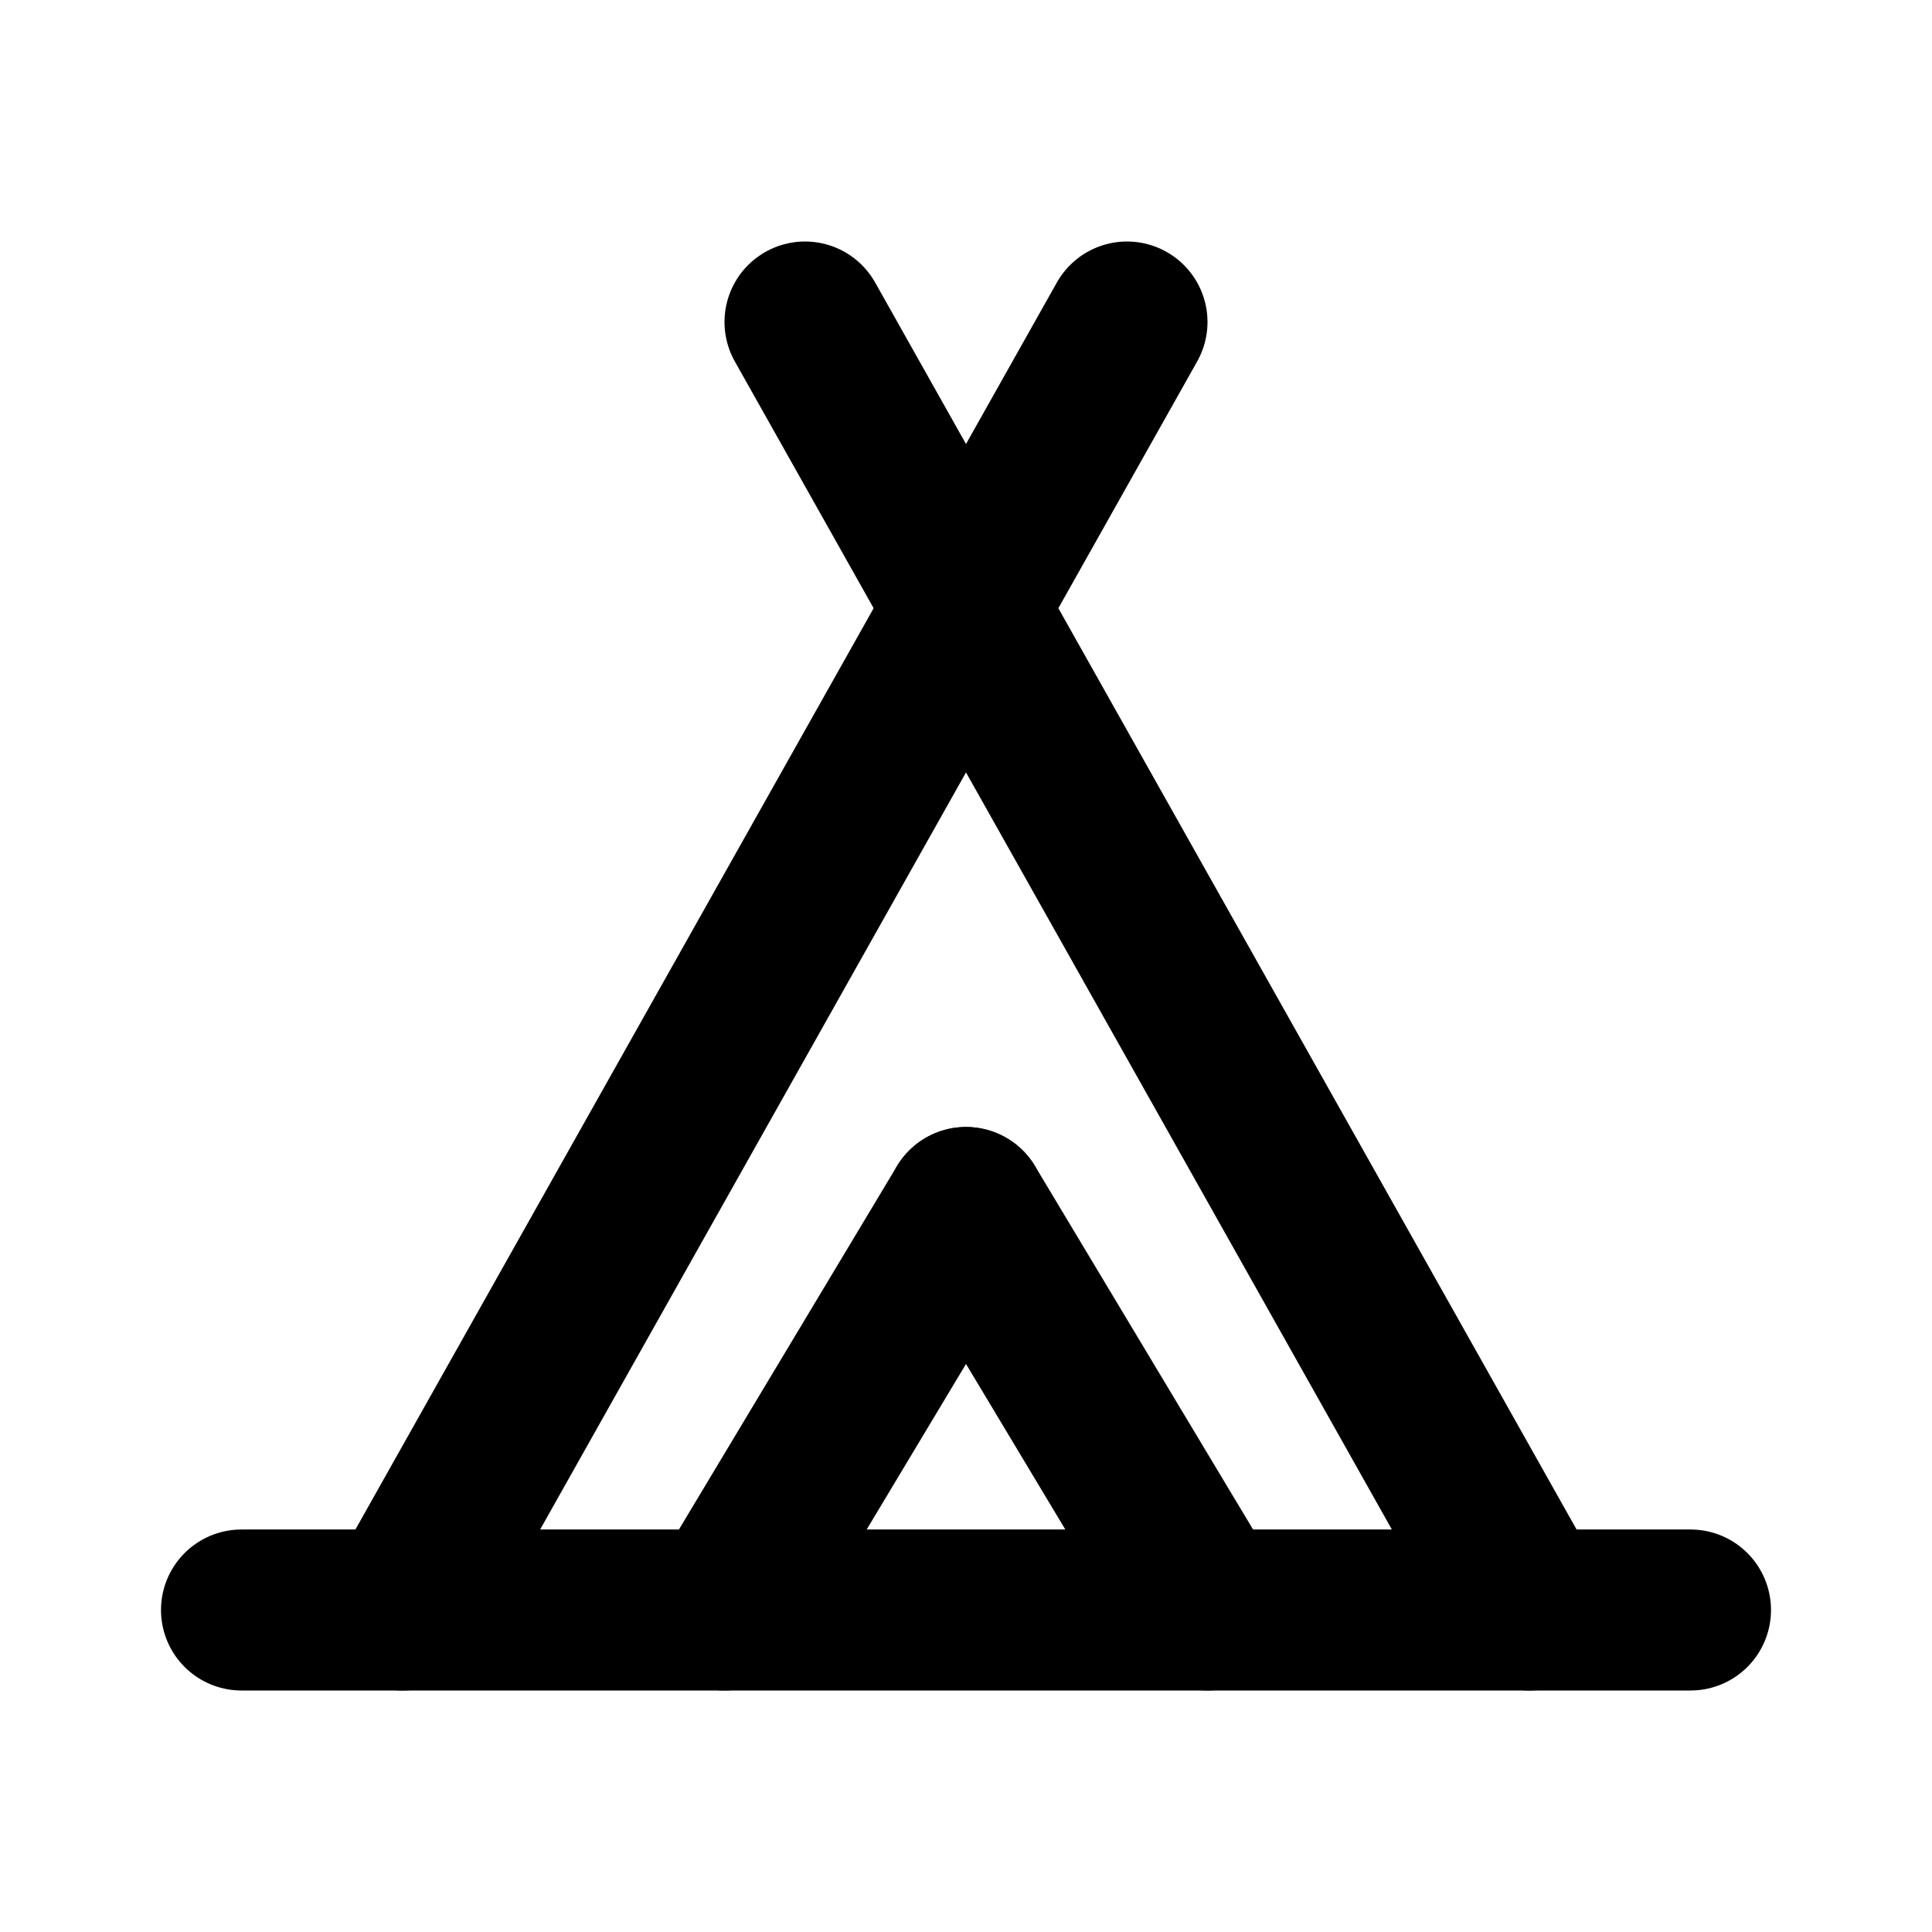
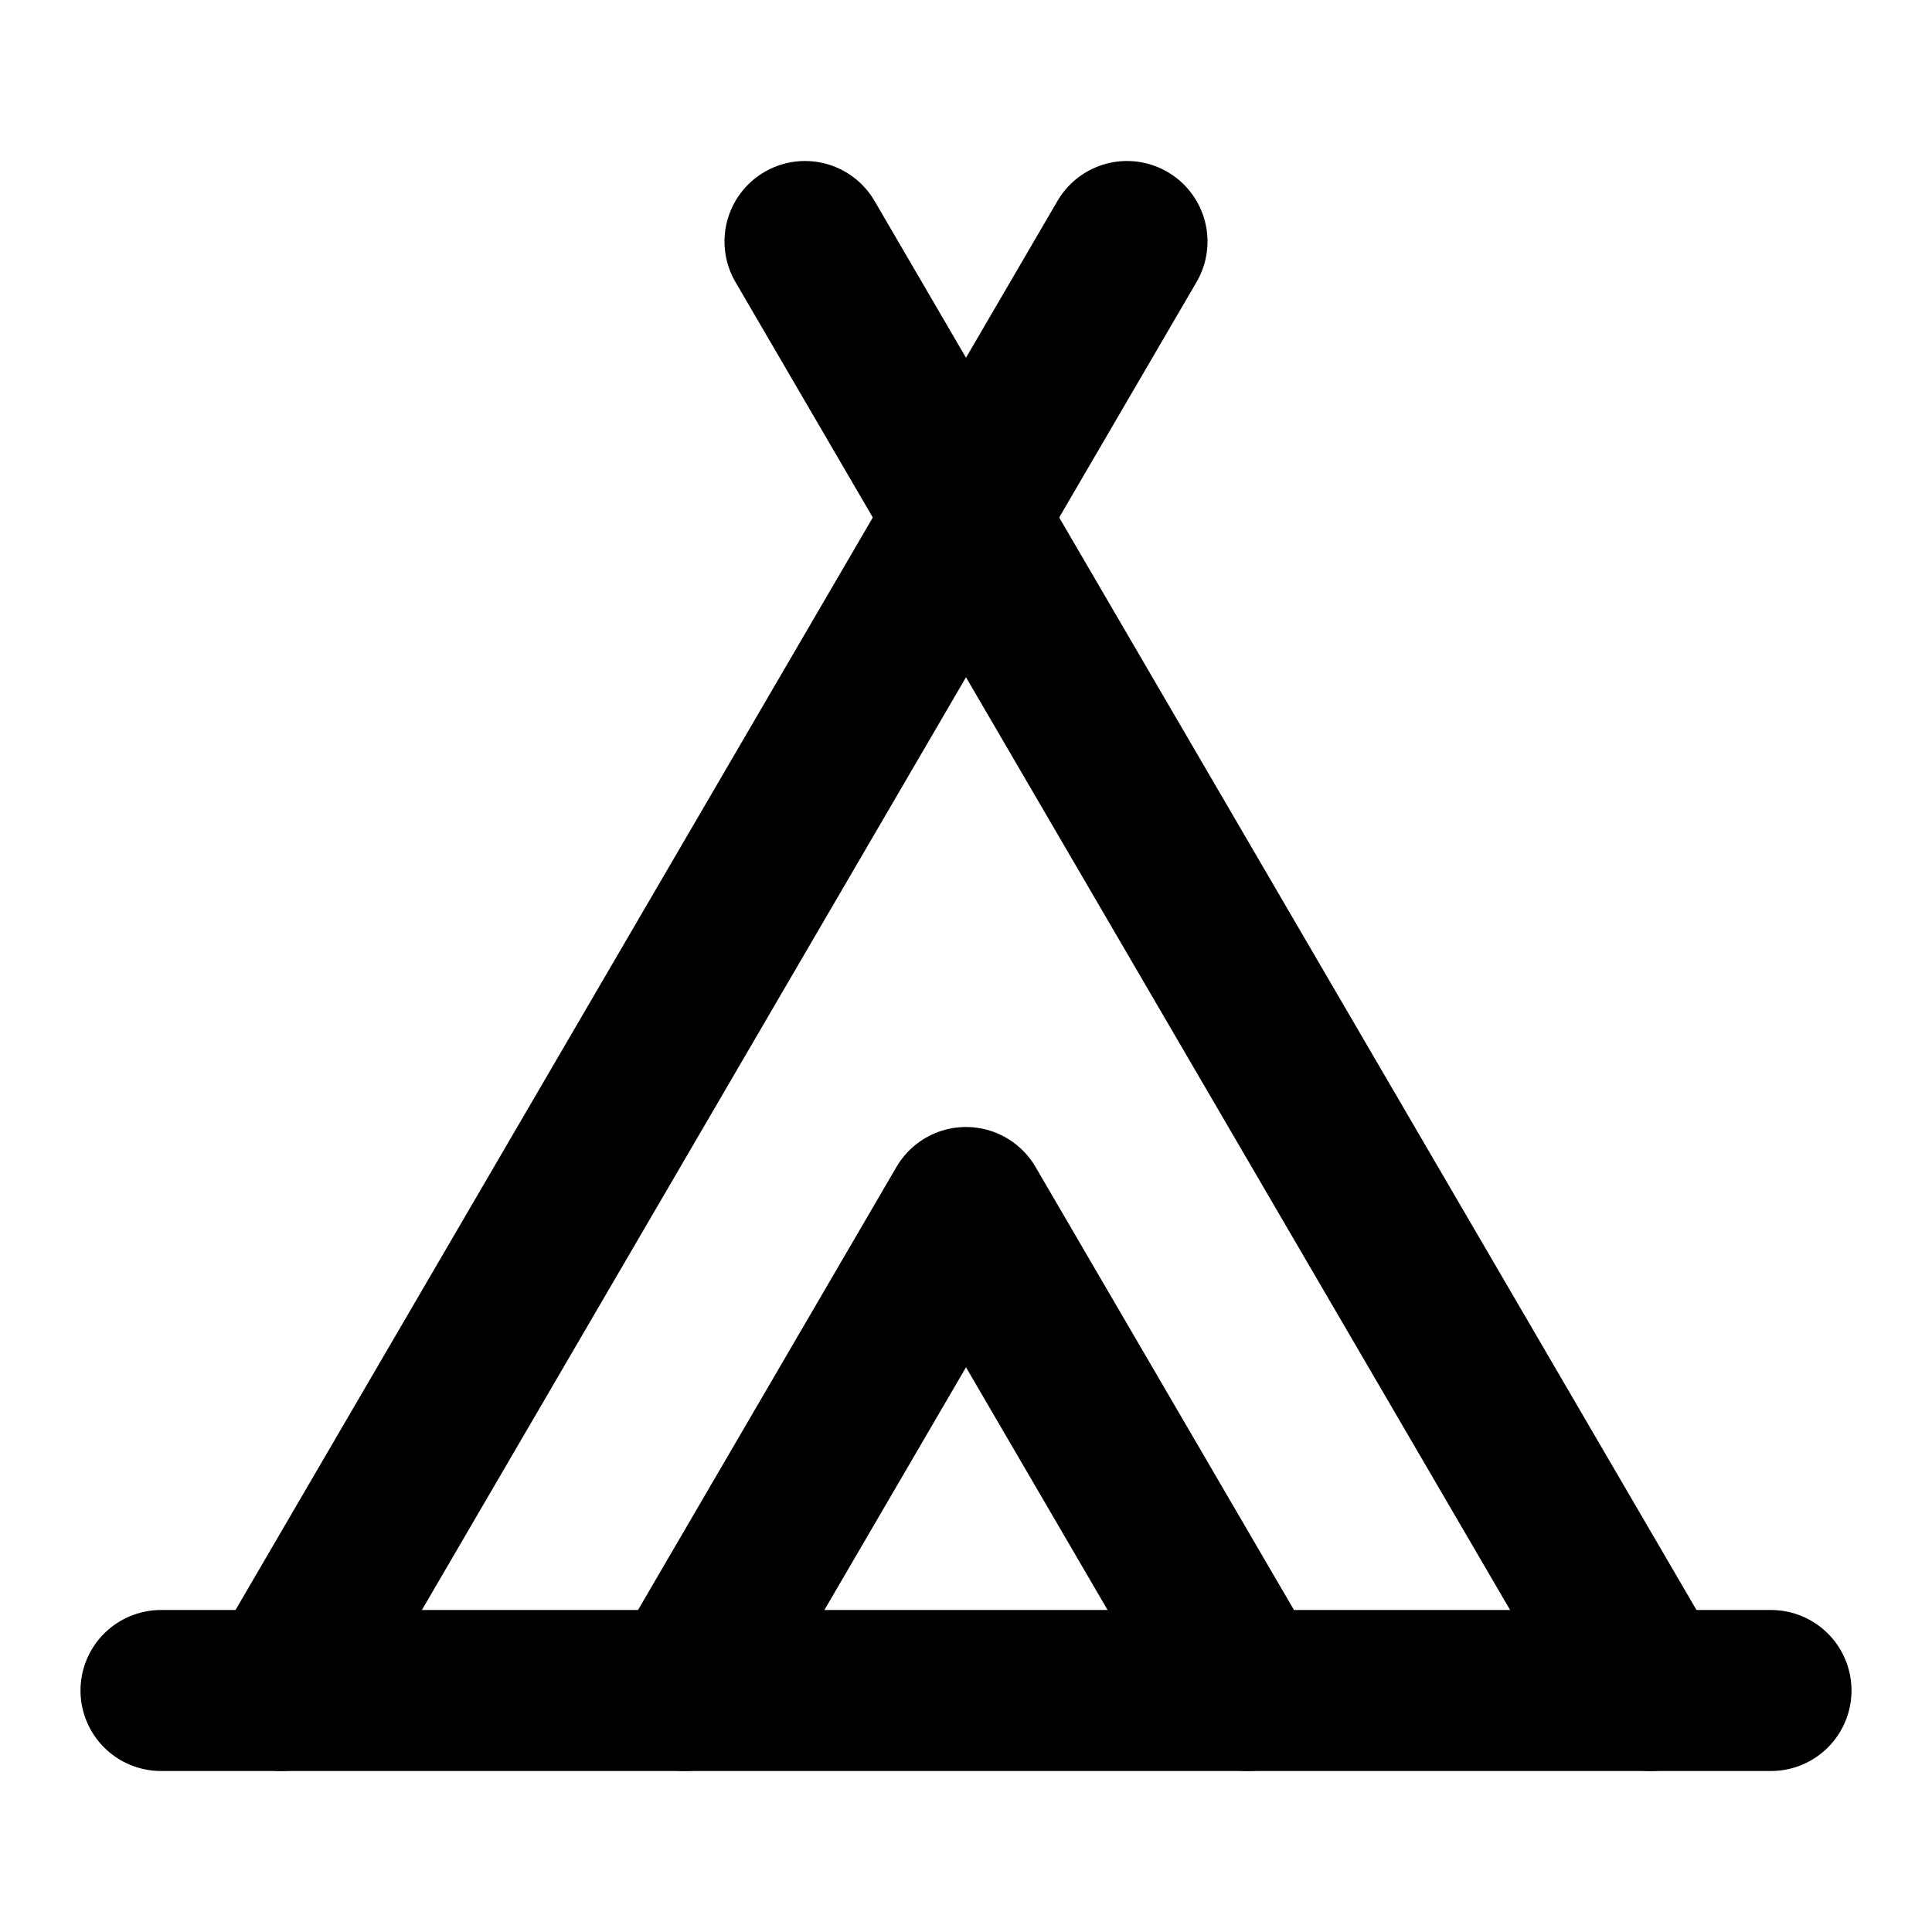
<svg xmlns="http://www.w3.org/2000/svg" class="lucide lucide-tent" width="24" height="24" viewBox="0 0 24 24" fill="none" stroke="currentColor" stroke-width="2" stroke-linecap="round" stroke-linejoin="round">
-   <path d="M19 20 10 4" />
-   <path d="m5 20 9-16" />
-   <path d="M3 20h18" />
-   <path d="m12 15-3 5" />
-   <path d="m12 15 3 5" />
+   <path d="M3.5 21 14 3" />
+   <path d="M20.5 21 10 3" />
+   <path d="M15.5 21 12 15l-3.5 6" />
+   <path d="M2 21h20" />
</svg>
